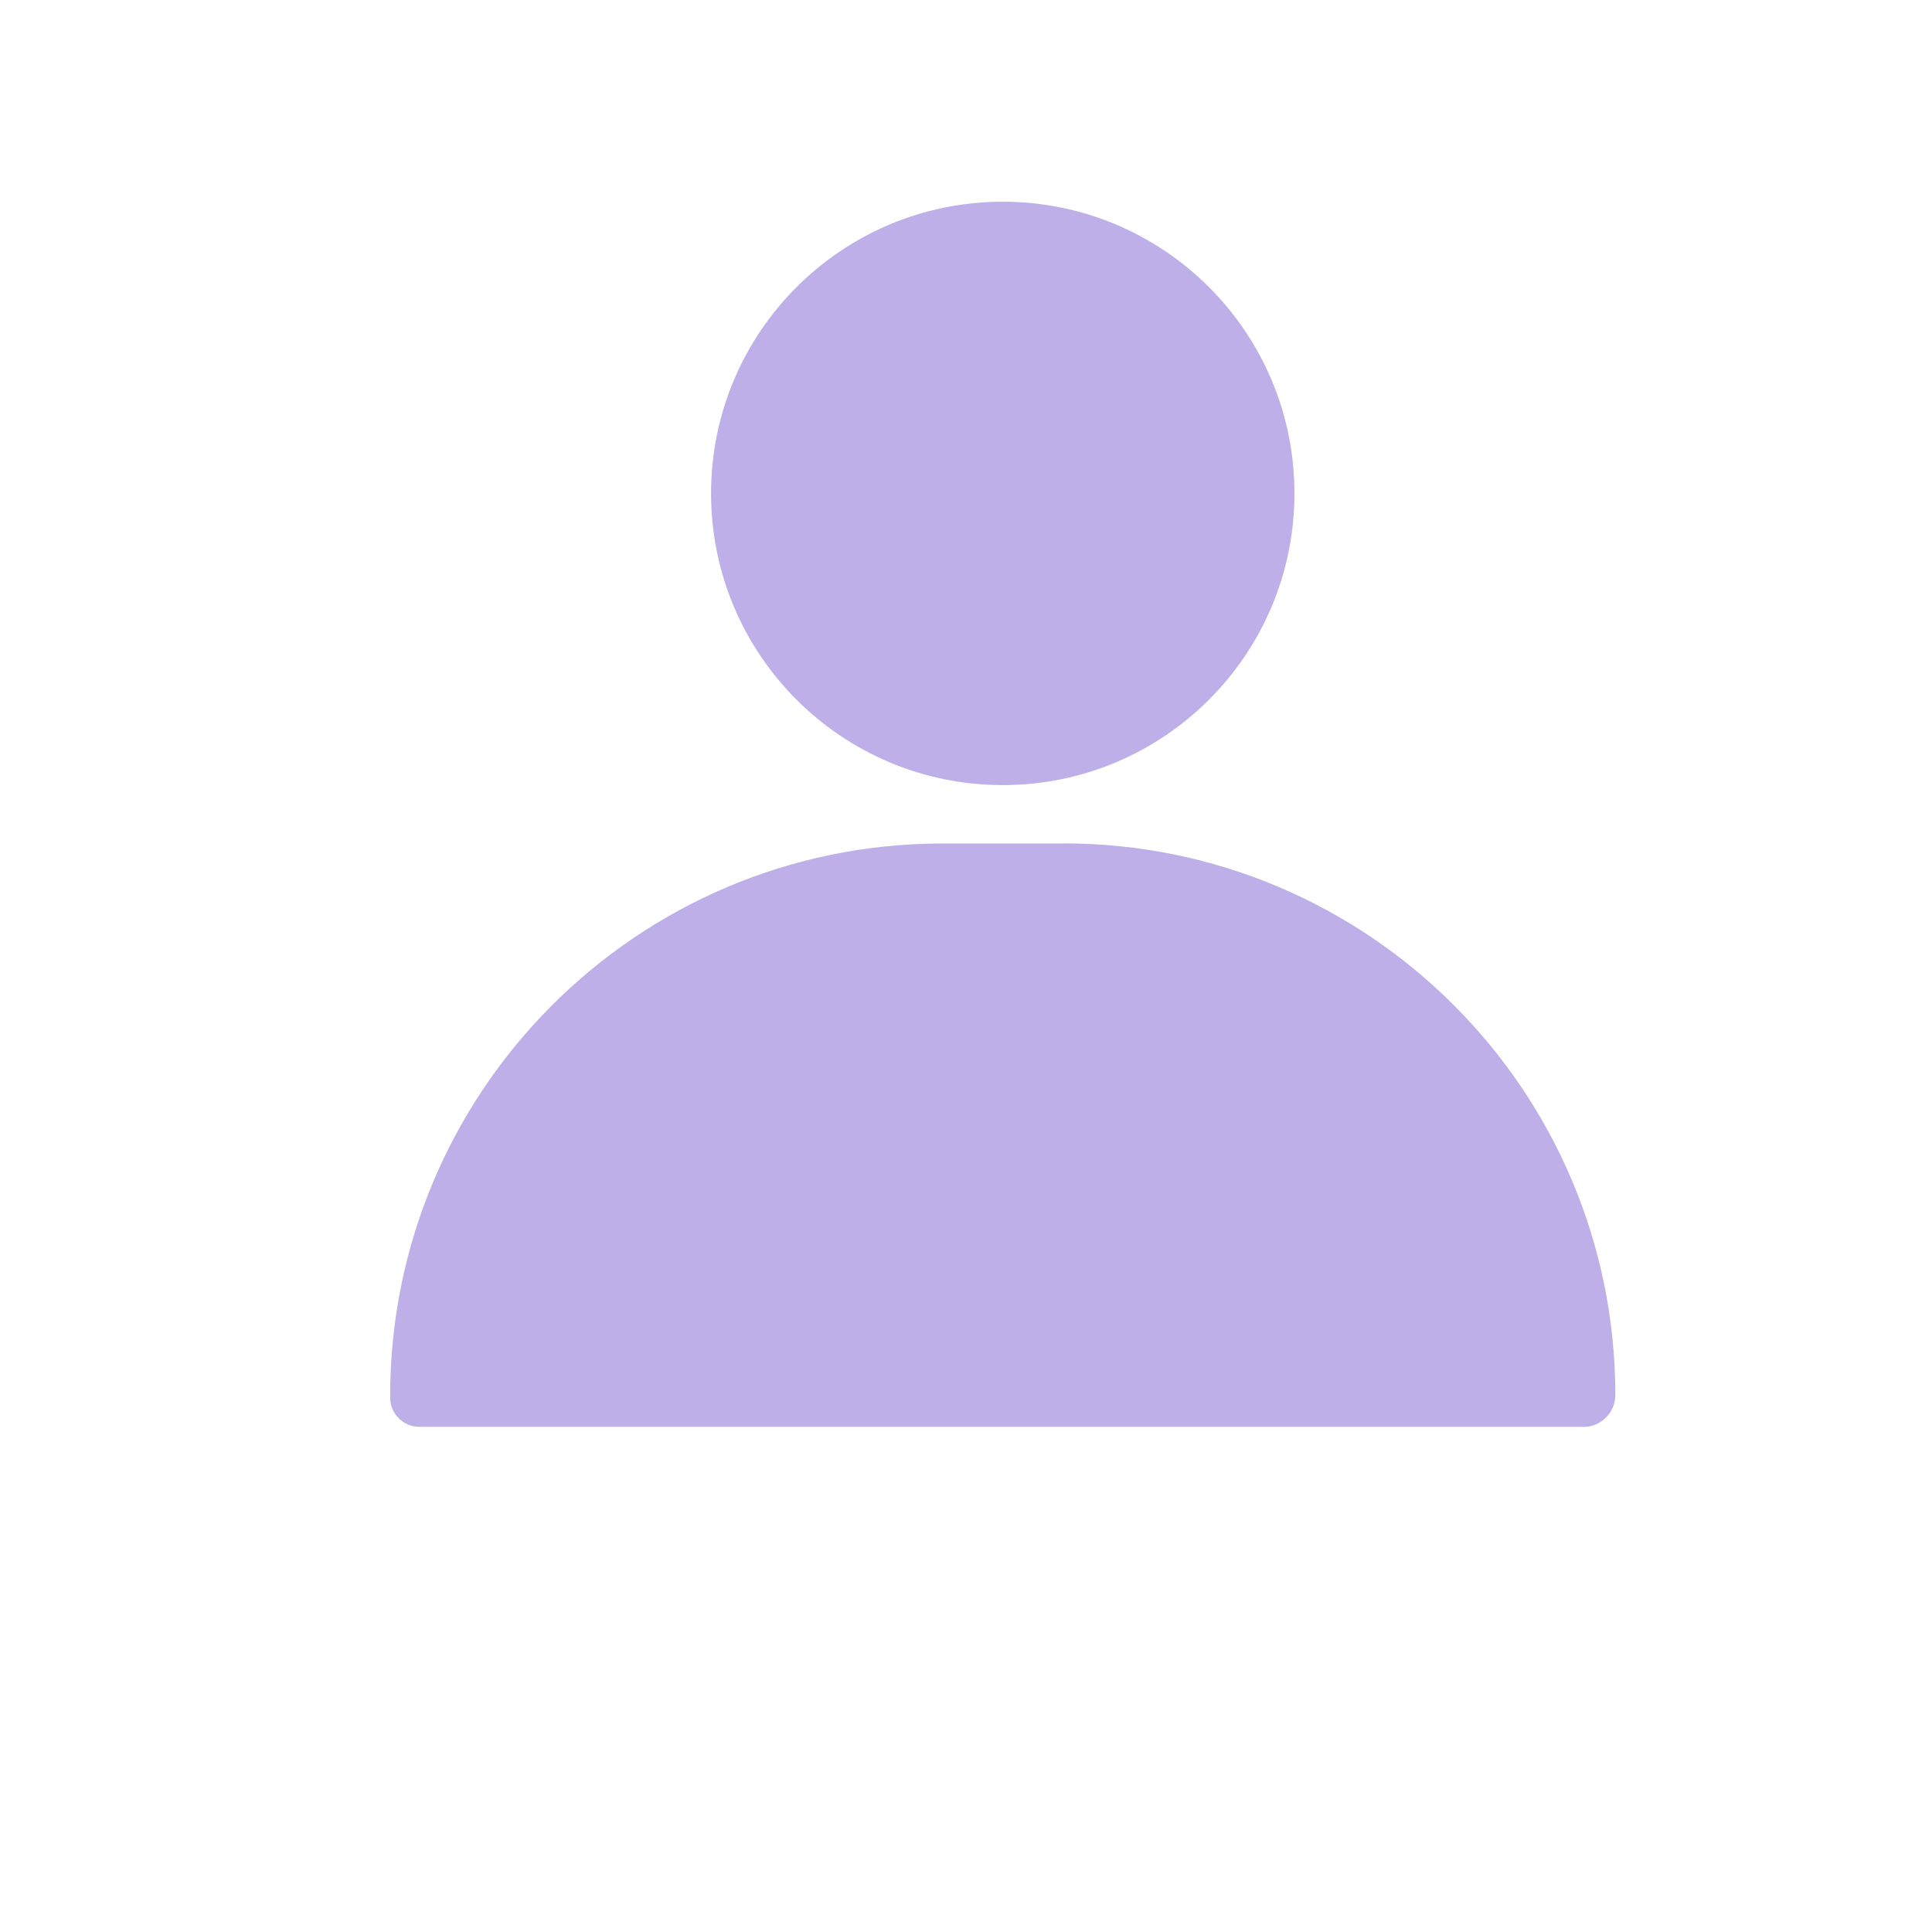
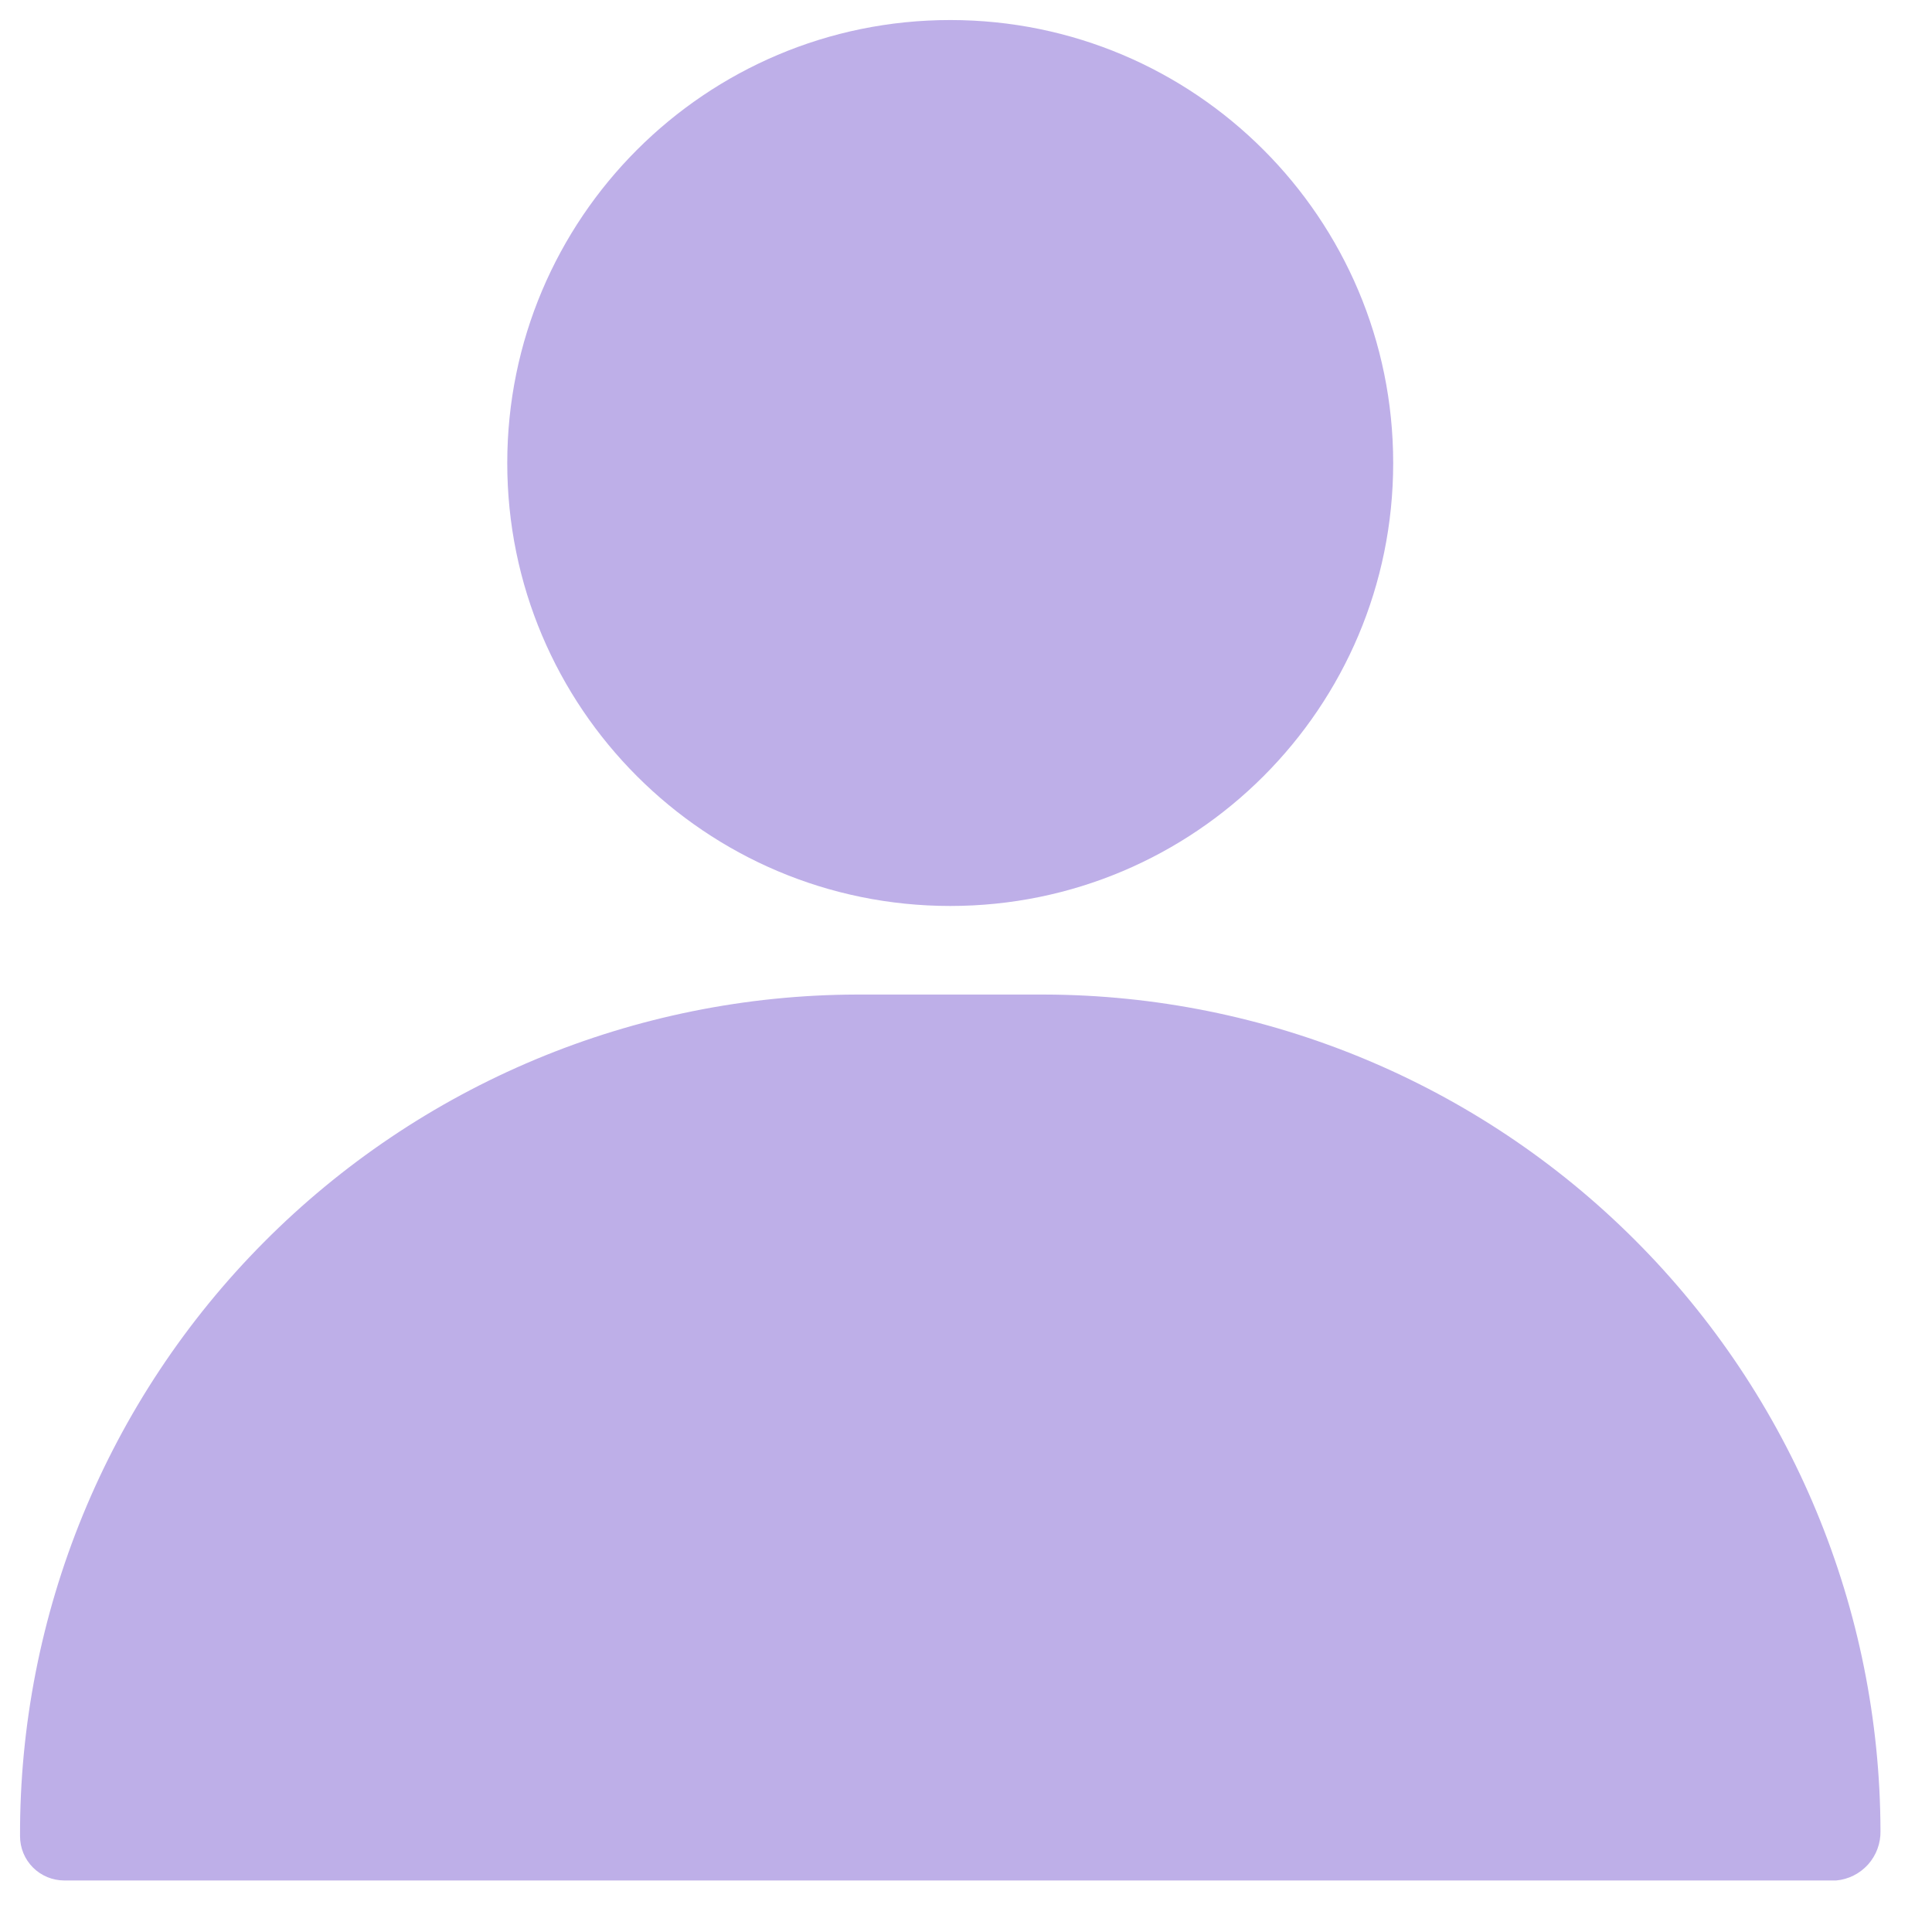
- <svg xmlns="http://www.w3.org/2000/svg" width="41" height="41" viewBox="0 0 41 41" fill="none">
-   <path d="M21.28 16.661a6.19 6.19 0 1 0 0-12.38 6.19 6.19 0 0 0 0 12.38zM22.592 17.9h-2.624A11.725 11.725 0 0 0 8.28 29.66a.62.62 0 0 0 .619.62h24.762a.681.681 0 0 0 .619-.694 11.712 11.712 0 0 0-11.688-11.688z" fill="#BEAFE8" />
+ <svg xmlns="http://www.w3.org/2000/svg" width="27" height="27" viewBox="0 0 27 27" fill="none">
+   <path d="M13.28 12.661C16.699 12.661 19.47 9.89 19.47 6.471C19.47 3.052 16.699 0.28 13.28 0.28C9.861 0.28 7.089 3.052 7.089 6.471C7.089 9.89 9.861 12.661 13.28 12.661Z" fill="#BEAFE8" />
+   <path d="M14.592 13.899H11.967C10.428 13.904 8.904 14.212 7.483 14.806C6.063 15.4 4.773 16.268 3.688 17.36C2.602 18.452 1.743 19.747 1.158 21.172C0.574 22.596 0.275 24.122 0.28 25.661C0.28 25.826 0.345 25.983 0.461 26.099C0.577 26.215 0.735 26.28 0.899 26.28H25.661C25.832 26.265 25.992 26.184 26.107 26.056C26.222 25.927 26.284 25.759 26.28 25.587C26.273 22.489 25.04 19.52 22.849 17.33C20.659 15.139 17.69 13.906 14.592 13.899V13.899Z" fill="#BEAFE8" />
</svg>
